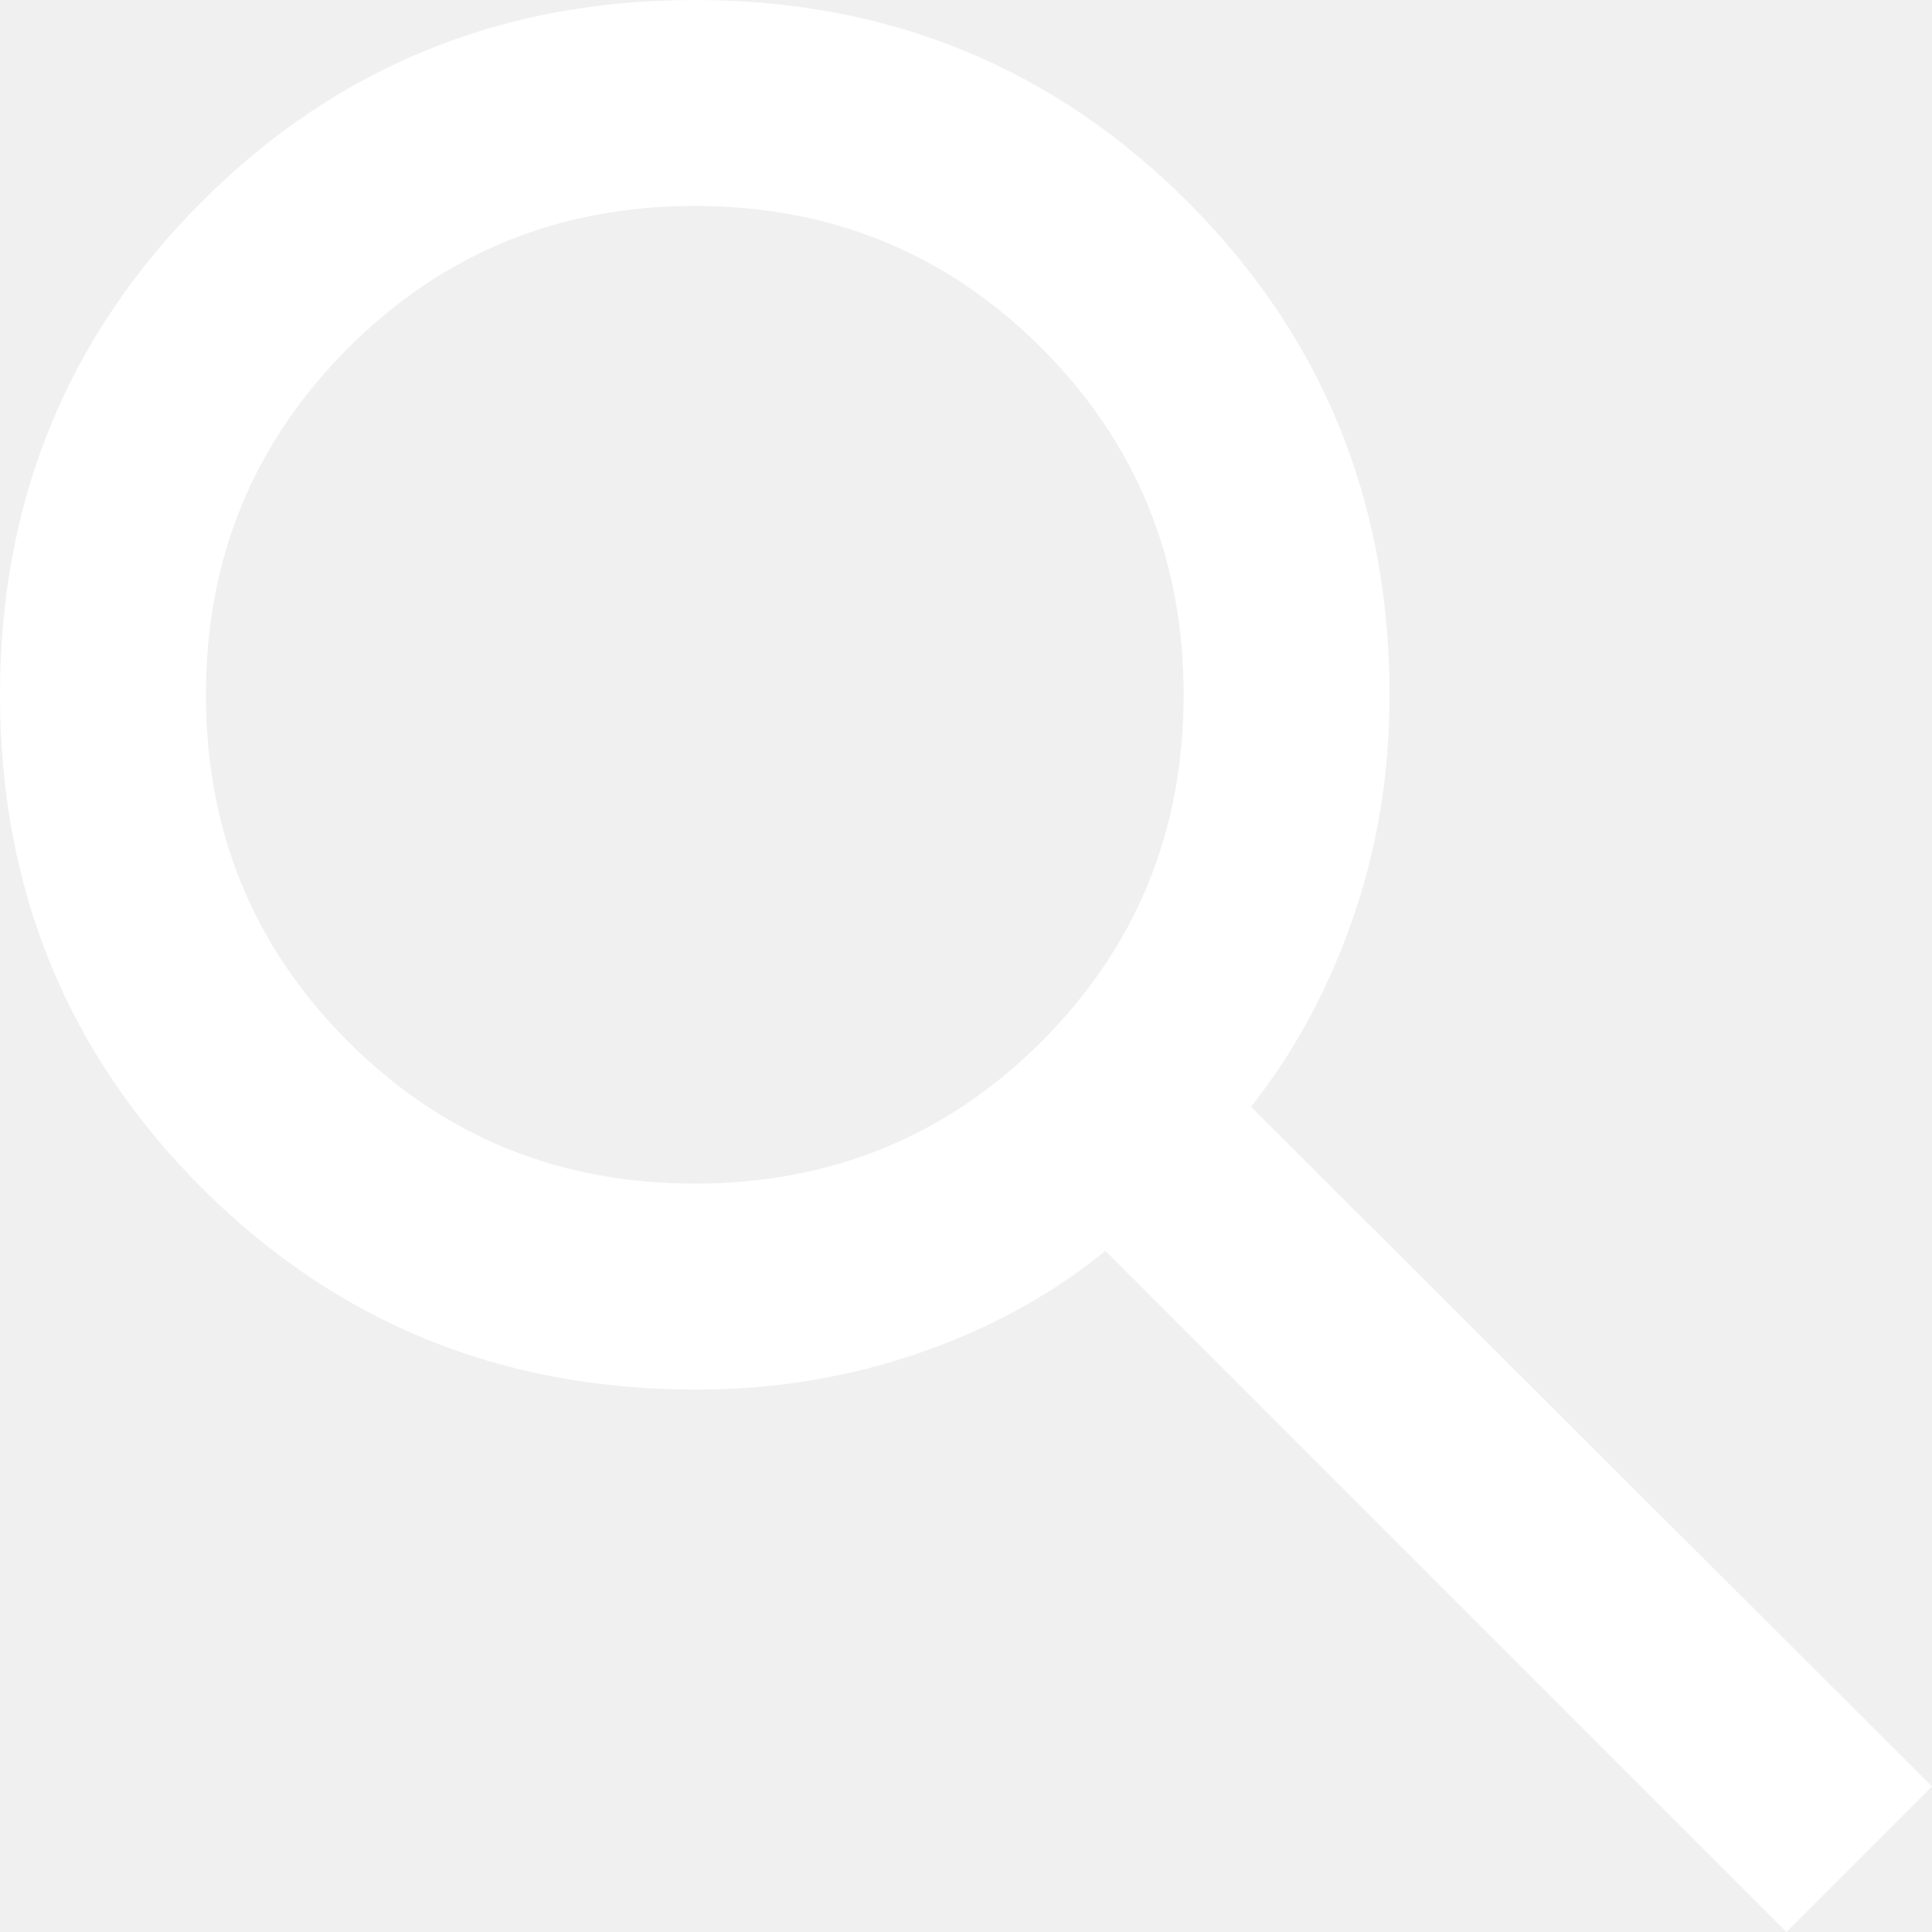
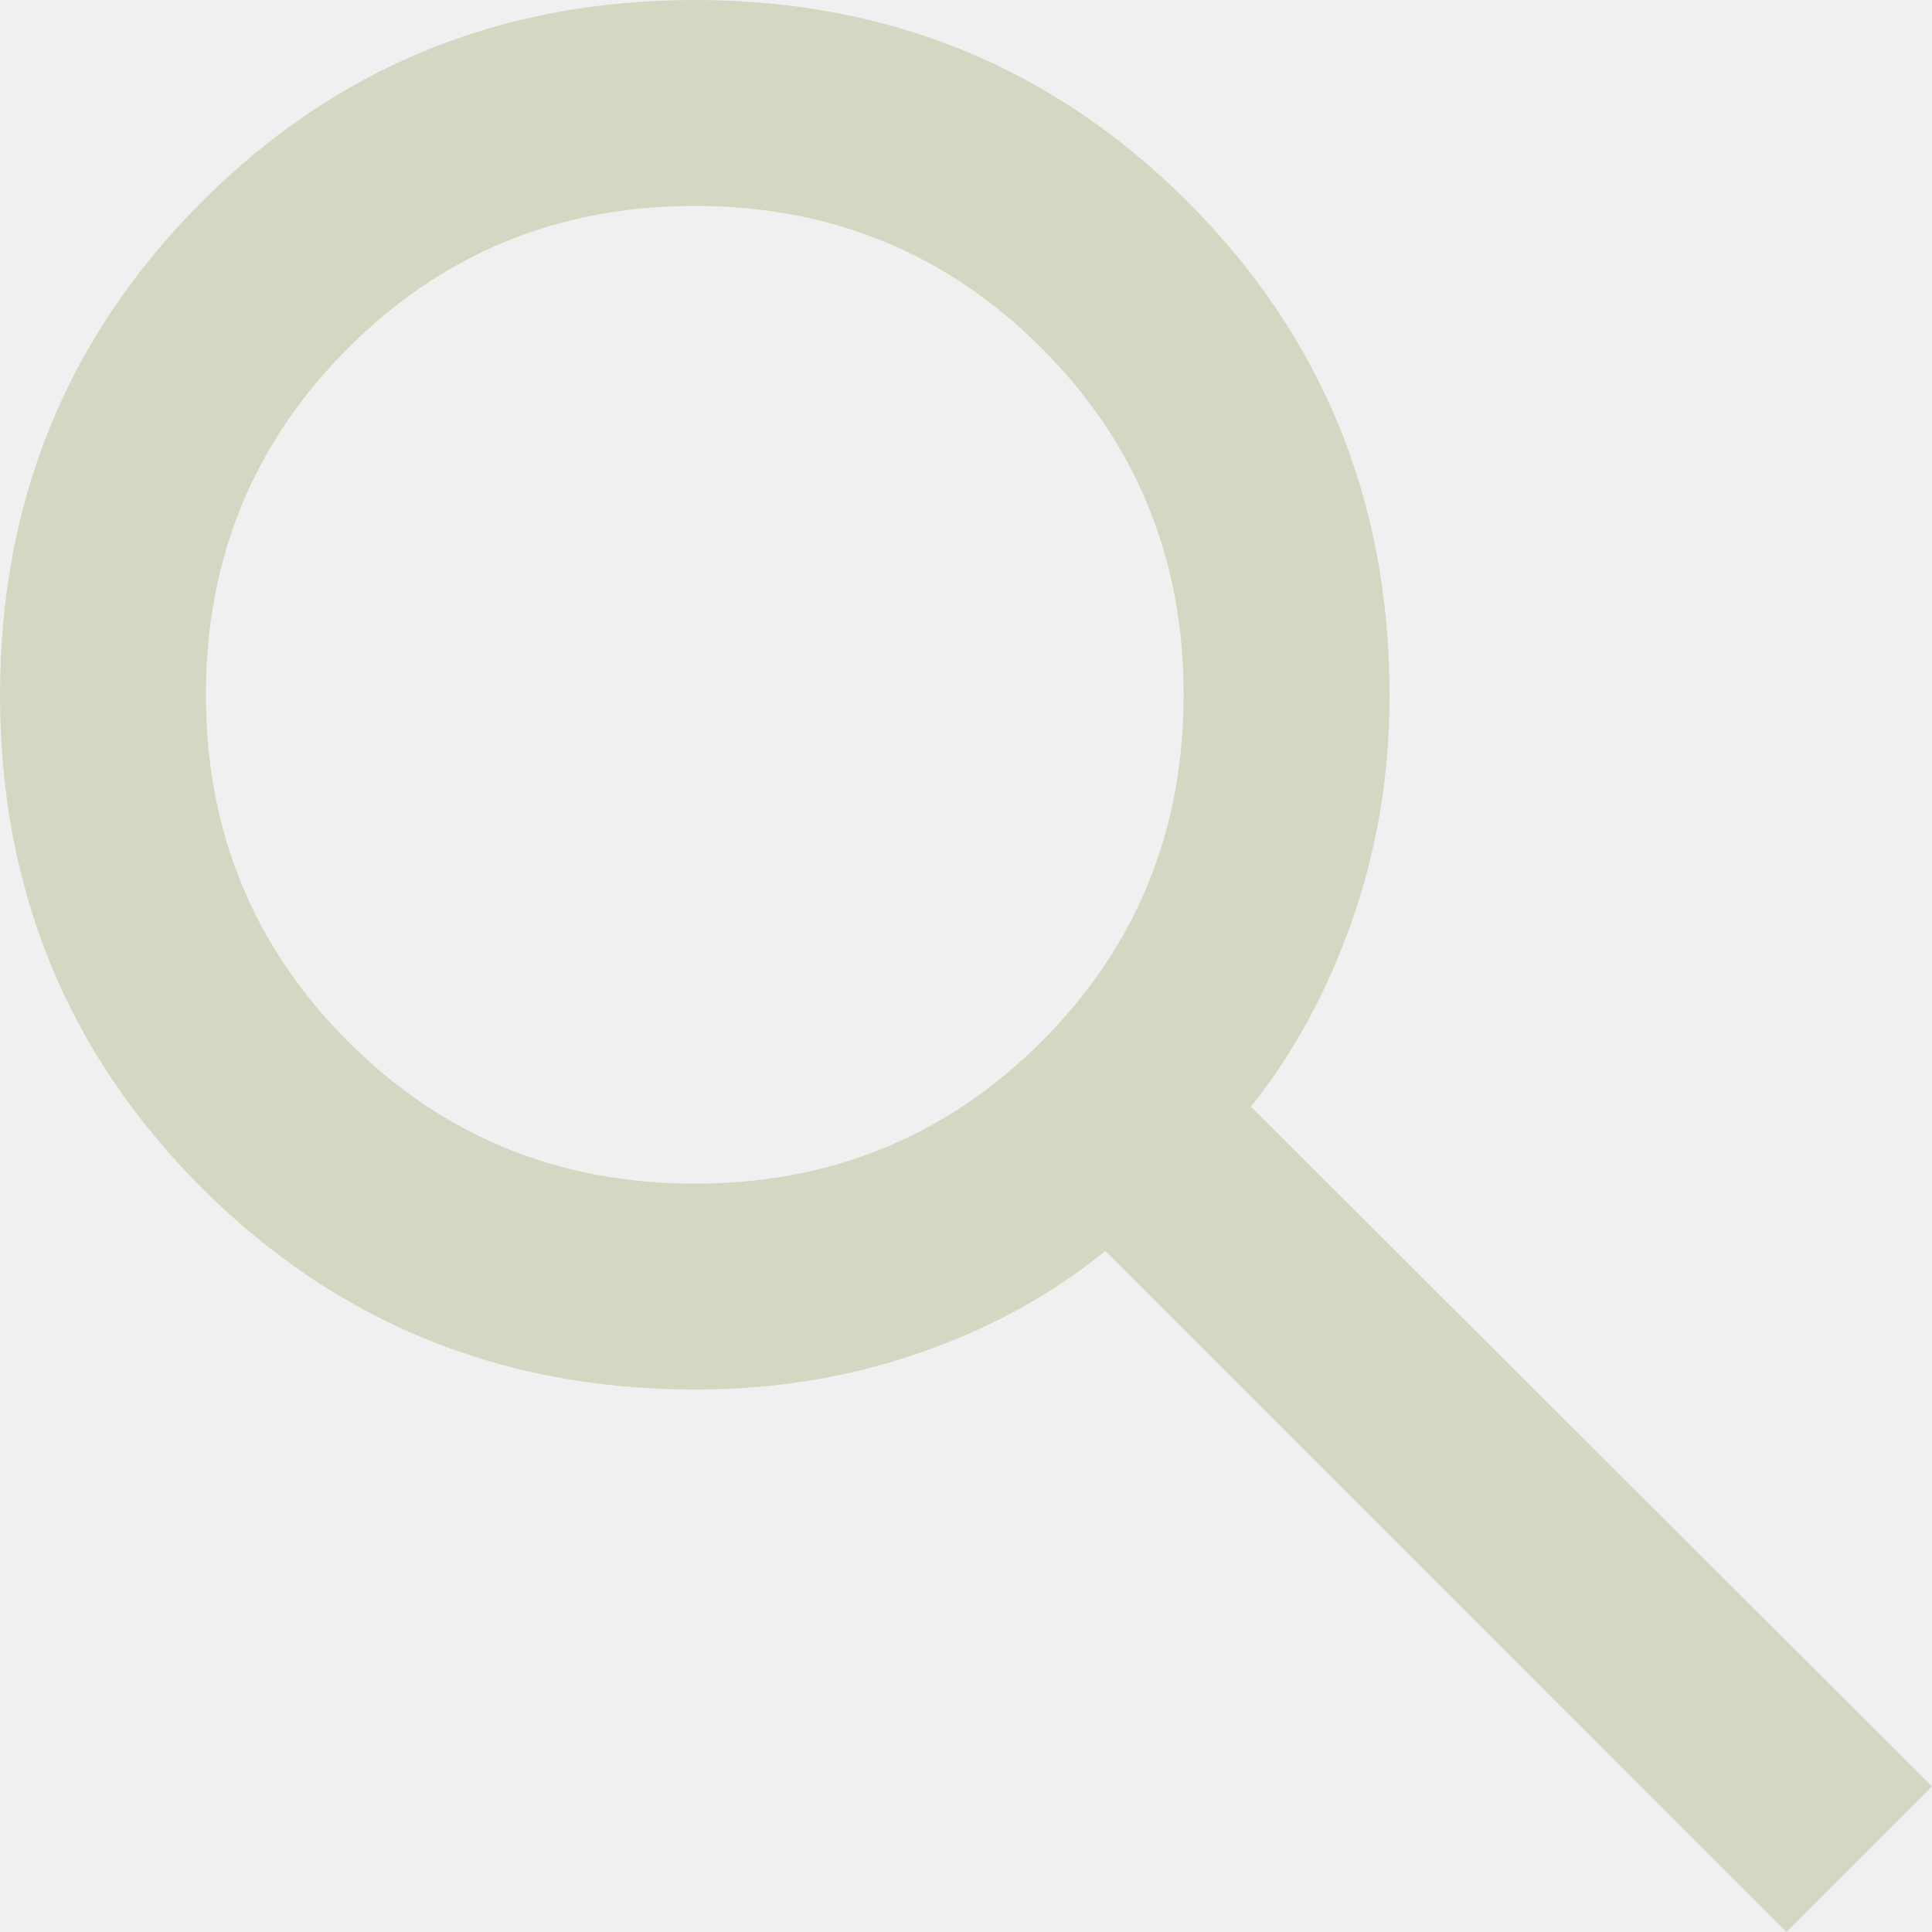
<svg xmlns="http://www.w3.org/2000/svg" width="17" height="17" viewBox="0 0 17 17" fill="none">
-   <path d="M15.719 17L9.727 11.007C9.251 11.394 8.703 11.694 8.083 11.907C7.463 12.121 6.808 12.227 6.118 12.227C4.408 12.227 2.961 11.636 1.776 10.453C0.592 9.269 0 7.823 0 6.115C0 4.406 0.592 2.96 1.775 1.776C2.958 0.592 4.404 0 6.113 0C7.821 0 9.267 0.592 10.451 1.776C11.635 2.961 12.227 4.408 12.227 6.118C12.227 6.808 12.119 7.465 11.901 8.089C11.684 8.713 11.386 9.263 11.007 9.738L17 15.719L15.719 17ZM6.114 10.415C7.314 10.415 8.331 9.998 9.165 9.165C9.998 8.331 10.415 7.314 10.415 6.114C10.415 4.914 9.998 3.897 9.165 3.063C8.331 2.229 7.314 1.812 6.114 1.812C4.914 1.812 3.897 2.229 3.063 3.063C2.229 3.897 1.812 4.914 1.812 6.114C1.812 7.314 2.229 8.331 3.063 9.165C3.897 9.998 4.914 10.415 6.114 10.415Z" fill="white" />
+   <path d="M15.719 17L9.727 11.007C9.251 11.394 8.703 11.694 8.083 11.907C7.463 12.121 6.808 12.227 6.118 12.227C4.408 12.227 2.961 11.636 1.776 10.453C0.592 9.269 0 7.823 0 6.115C0 4.406 0.592 2.96 1.775 1.776C2.958 0.592 4.404 0 6.113 0C7.821 0 9.267 0.592 10.451 1.776C11.635 2.961 12.227 4.408 12.227 6.118C12.227 6.808 12.119 7.465 11.901 8.089C11.684 8.713 11.386 9.263 11.007 9.738L17 15.719L15.719 17ZM6.114 10.415C7.314 10.415 8.331 9.998 9.165 9.165C9.998 8.331 10.415 7.314 10.415 6.114C10.415 4.914 9.998 3.897 9.165 3.063C8.331 2.229 7.314 1.812 6.114 1.812C4.914 1.812 3.897 2.229 3.063 3.063C2.229 3.897 1.812 4.914 1.812 6.114C1.812 7.314 2.229 8.331 3.063 9.165C3.897 9.998 4.914 10.415 6.114 10.415Z" fill="#d4d8c2" />
</svg>
